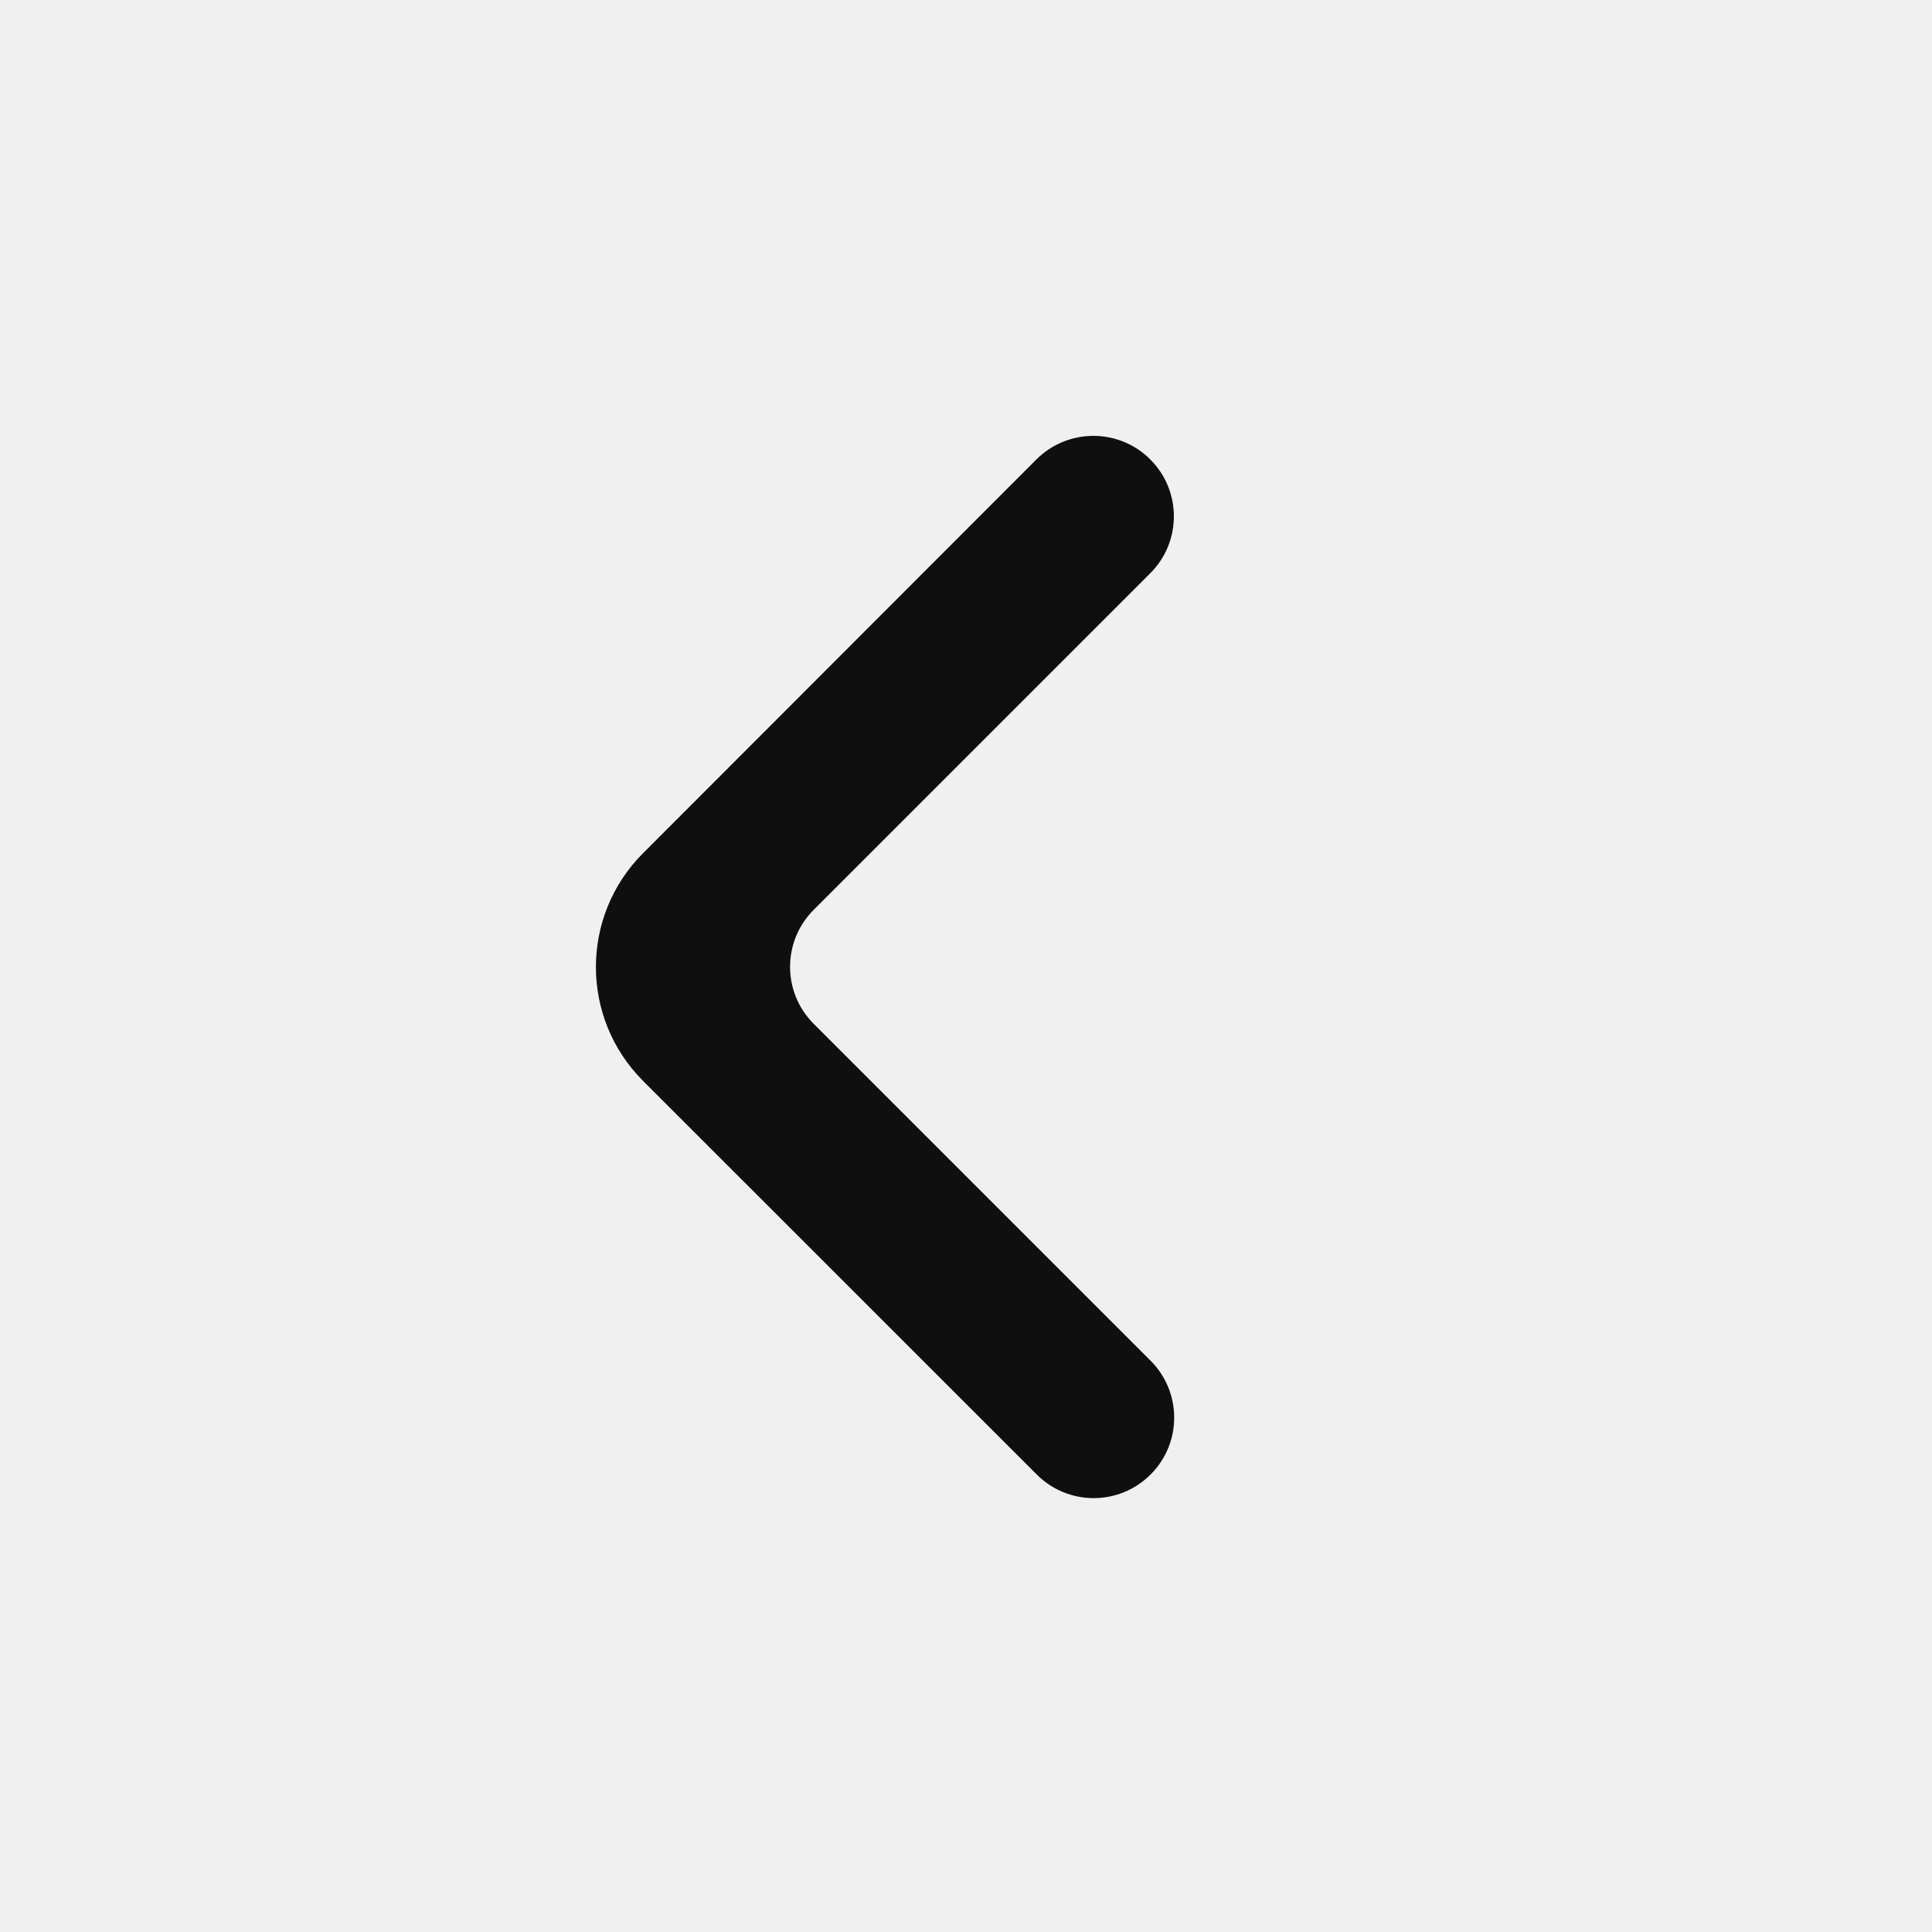
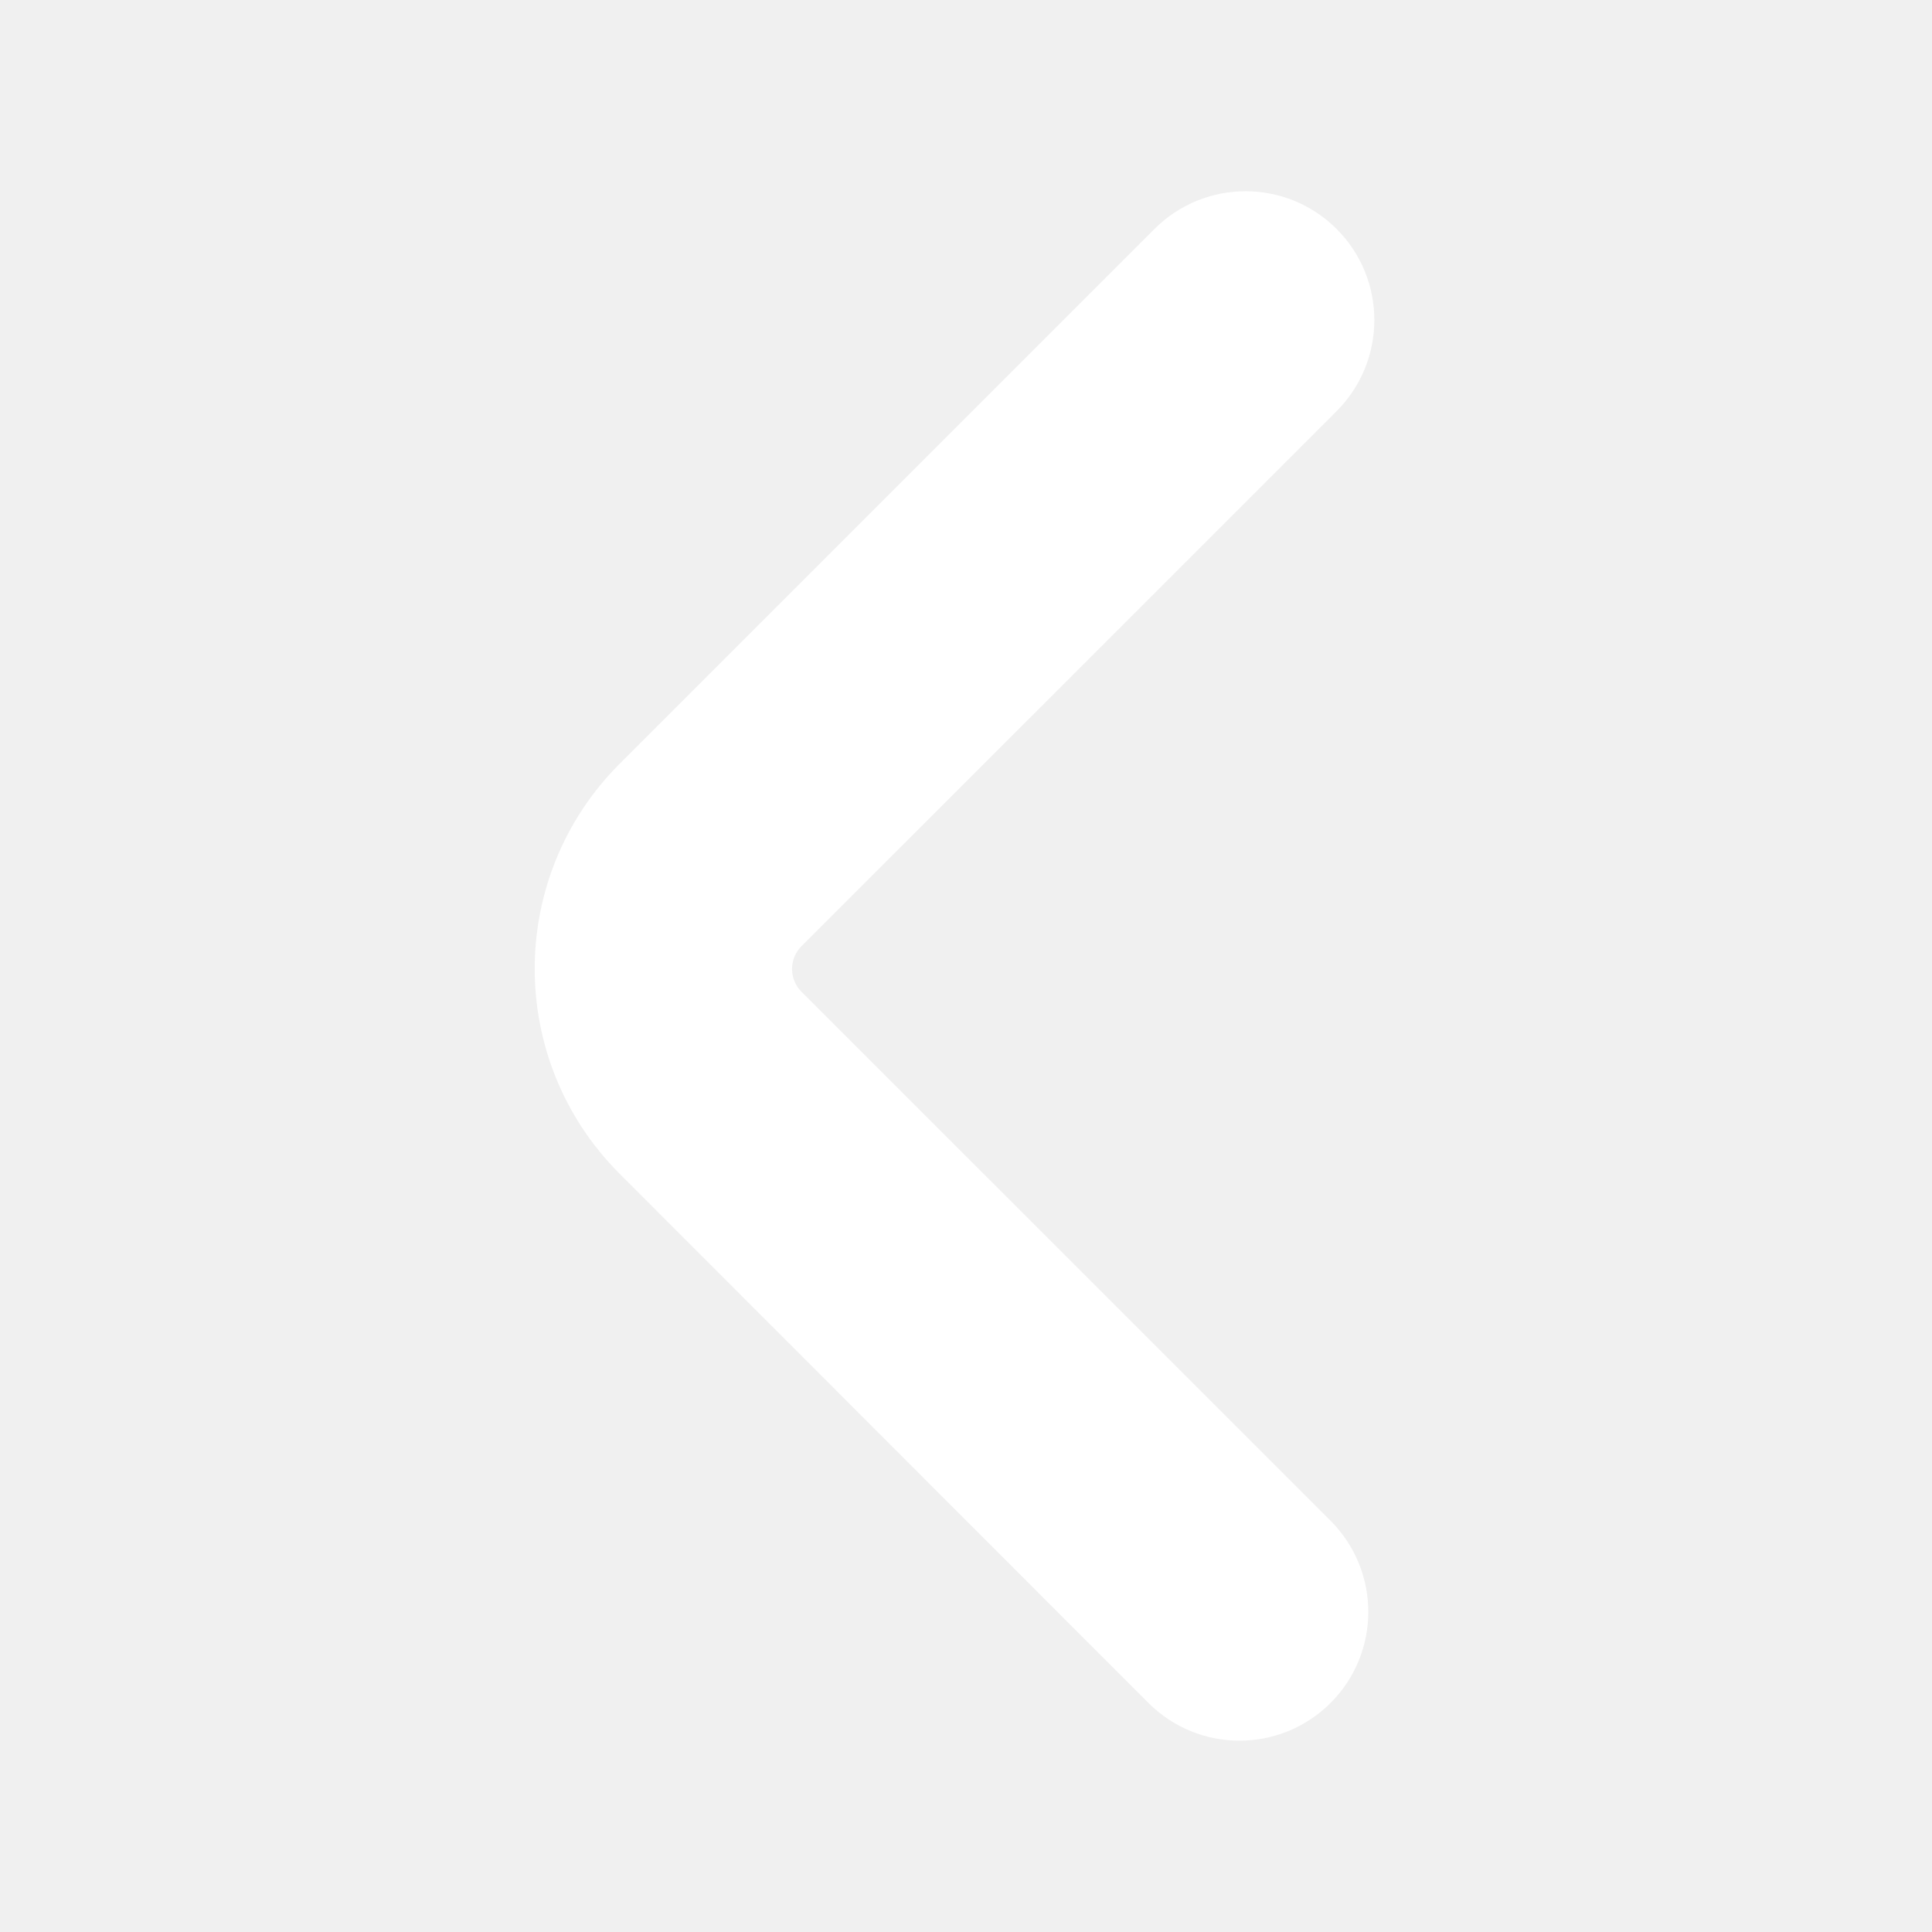
- <svg xmlns="http://www.w3.org/2000/svg" width="800px" height="800px" viewBox="0 0 24 24" fill="none">
-   <path d="M14.289 5.707C13.899 5.317 13.266 5.317 12.875 5.707L7.988 10.599C7.207 11.38 7.208 12.646 7.988 13.427L12.879 18.317C13.269 18.708 13.902 18.708 14.293 18.317C14.684 17.927 14.684 17.294 14.293 16.903L10.107 12.717C9.717 12.327 9.717 11.694 10.107 11.303L14.289 7.121C14.68 6.731 14.68 6.098 14.289 5.707Z" fill="#0F0F0F" />
+ <svg xmlns="http://www.w3.org/2000/svg" viewBox="0 0 24 24" fill="none" stroke="#ffffff" stroke-width="1.2">
+   <g id="SVGRepo_bgCarrier" stroke-width="0" />
+   <g id="SVGRepo_tracerCarrier" stroke-linecap="round" stroke-linejoin="round" />
+   <g id="SVGRepo_iconCarrier">
+     <path d="M16.18 3.269C15.789 2.878 15.156 2.878 14.765 3.269L8.121 9.913C6.95 11.085 6.949 12.983 8.12 14.155L14.69 20.73C15.081 21.121 15.714 21.121 16.105 20.73C16.495 20.34 16.495 19.707 16.105 19.316L9.532 12.744C9.142 12.354 9.142 11.72 9.532 11.33L16.18 4.683C16.57 4.292 16.57 3.659 16.18 3.269Z" fill="#ffffff" />
+   </g>
</svg>
